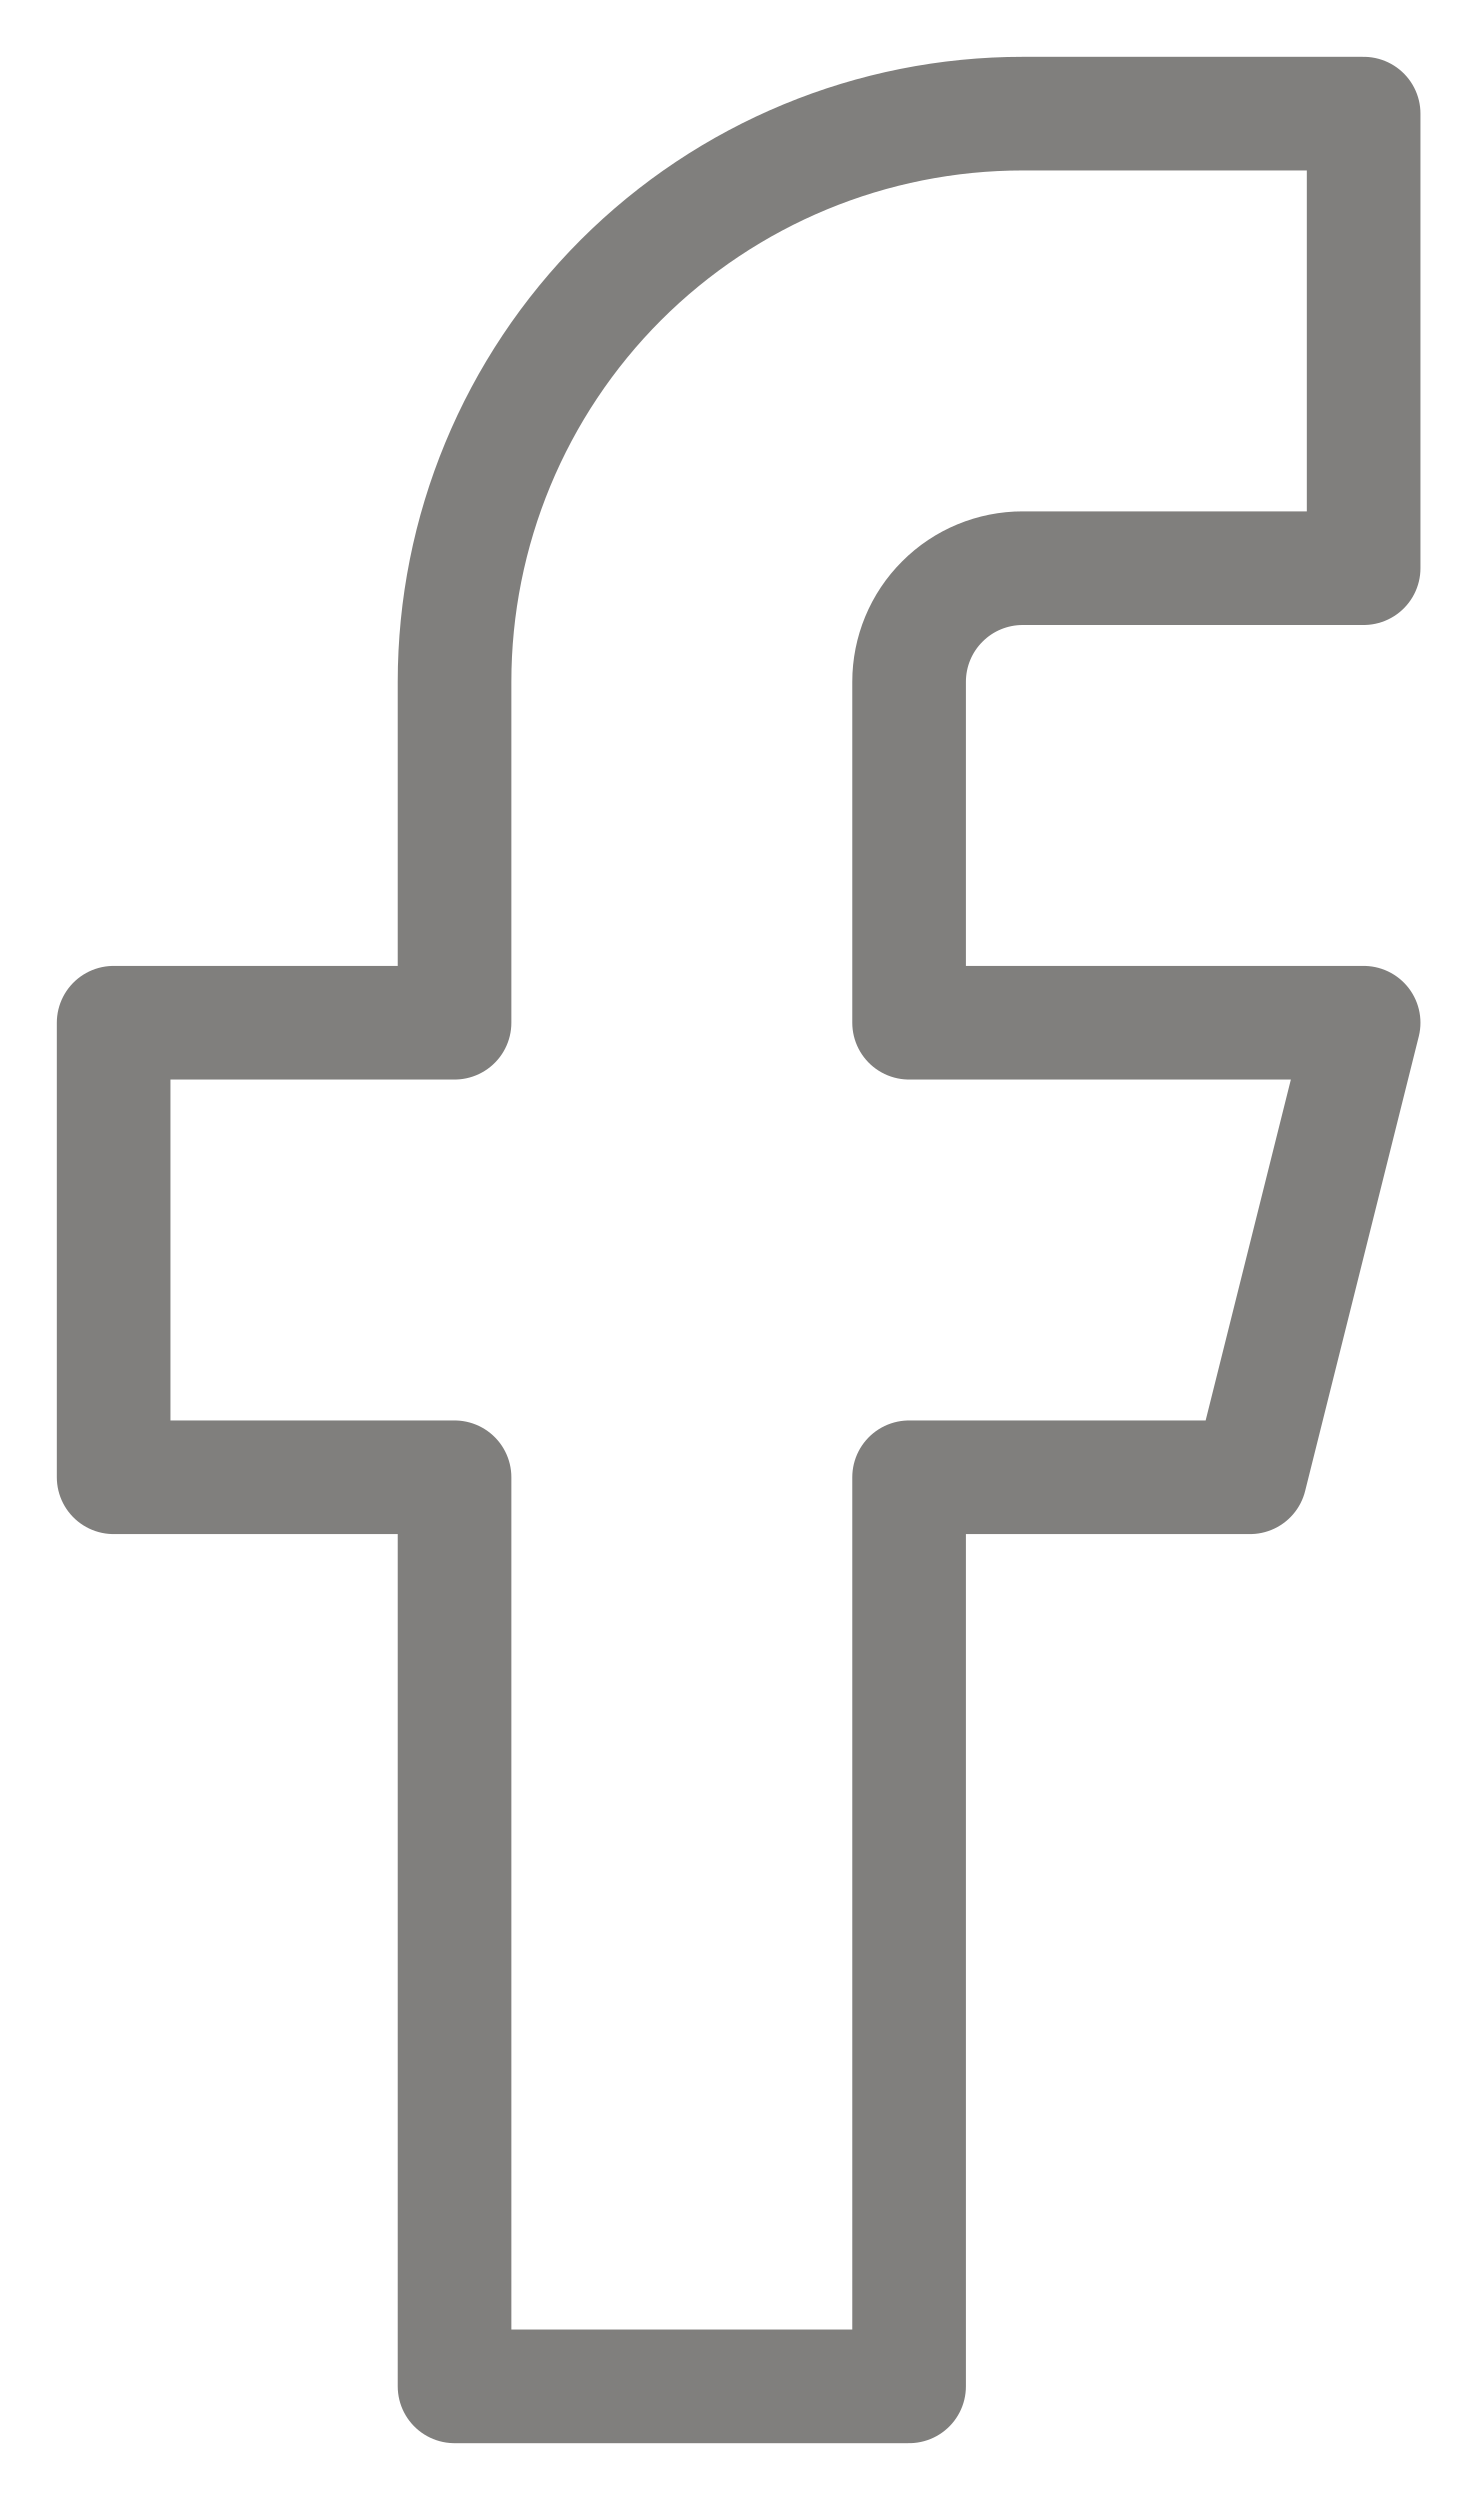
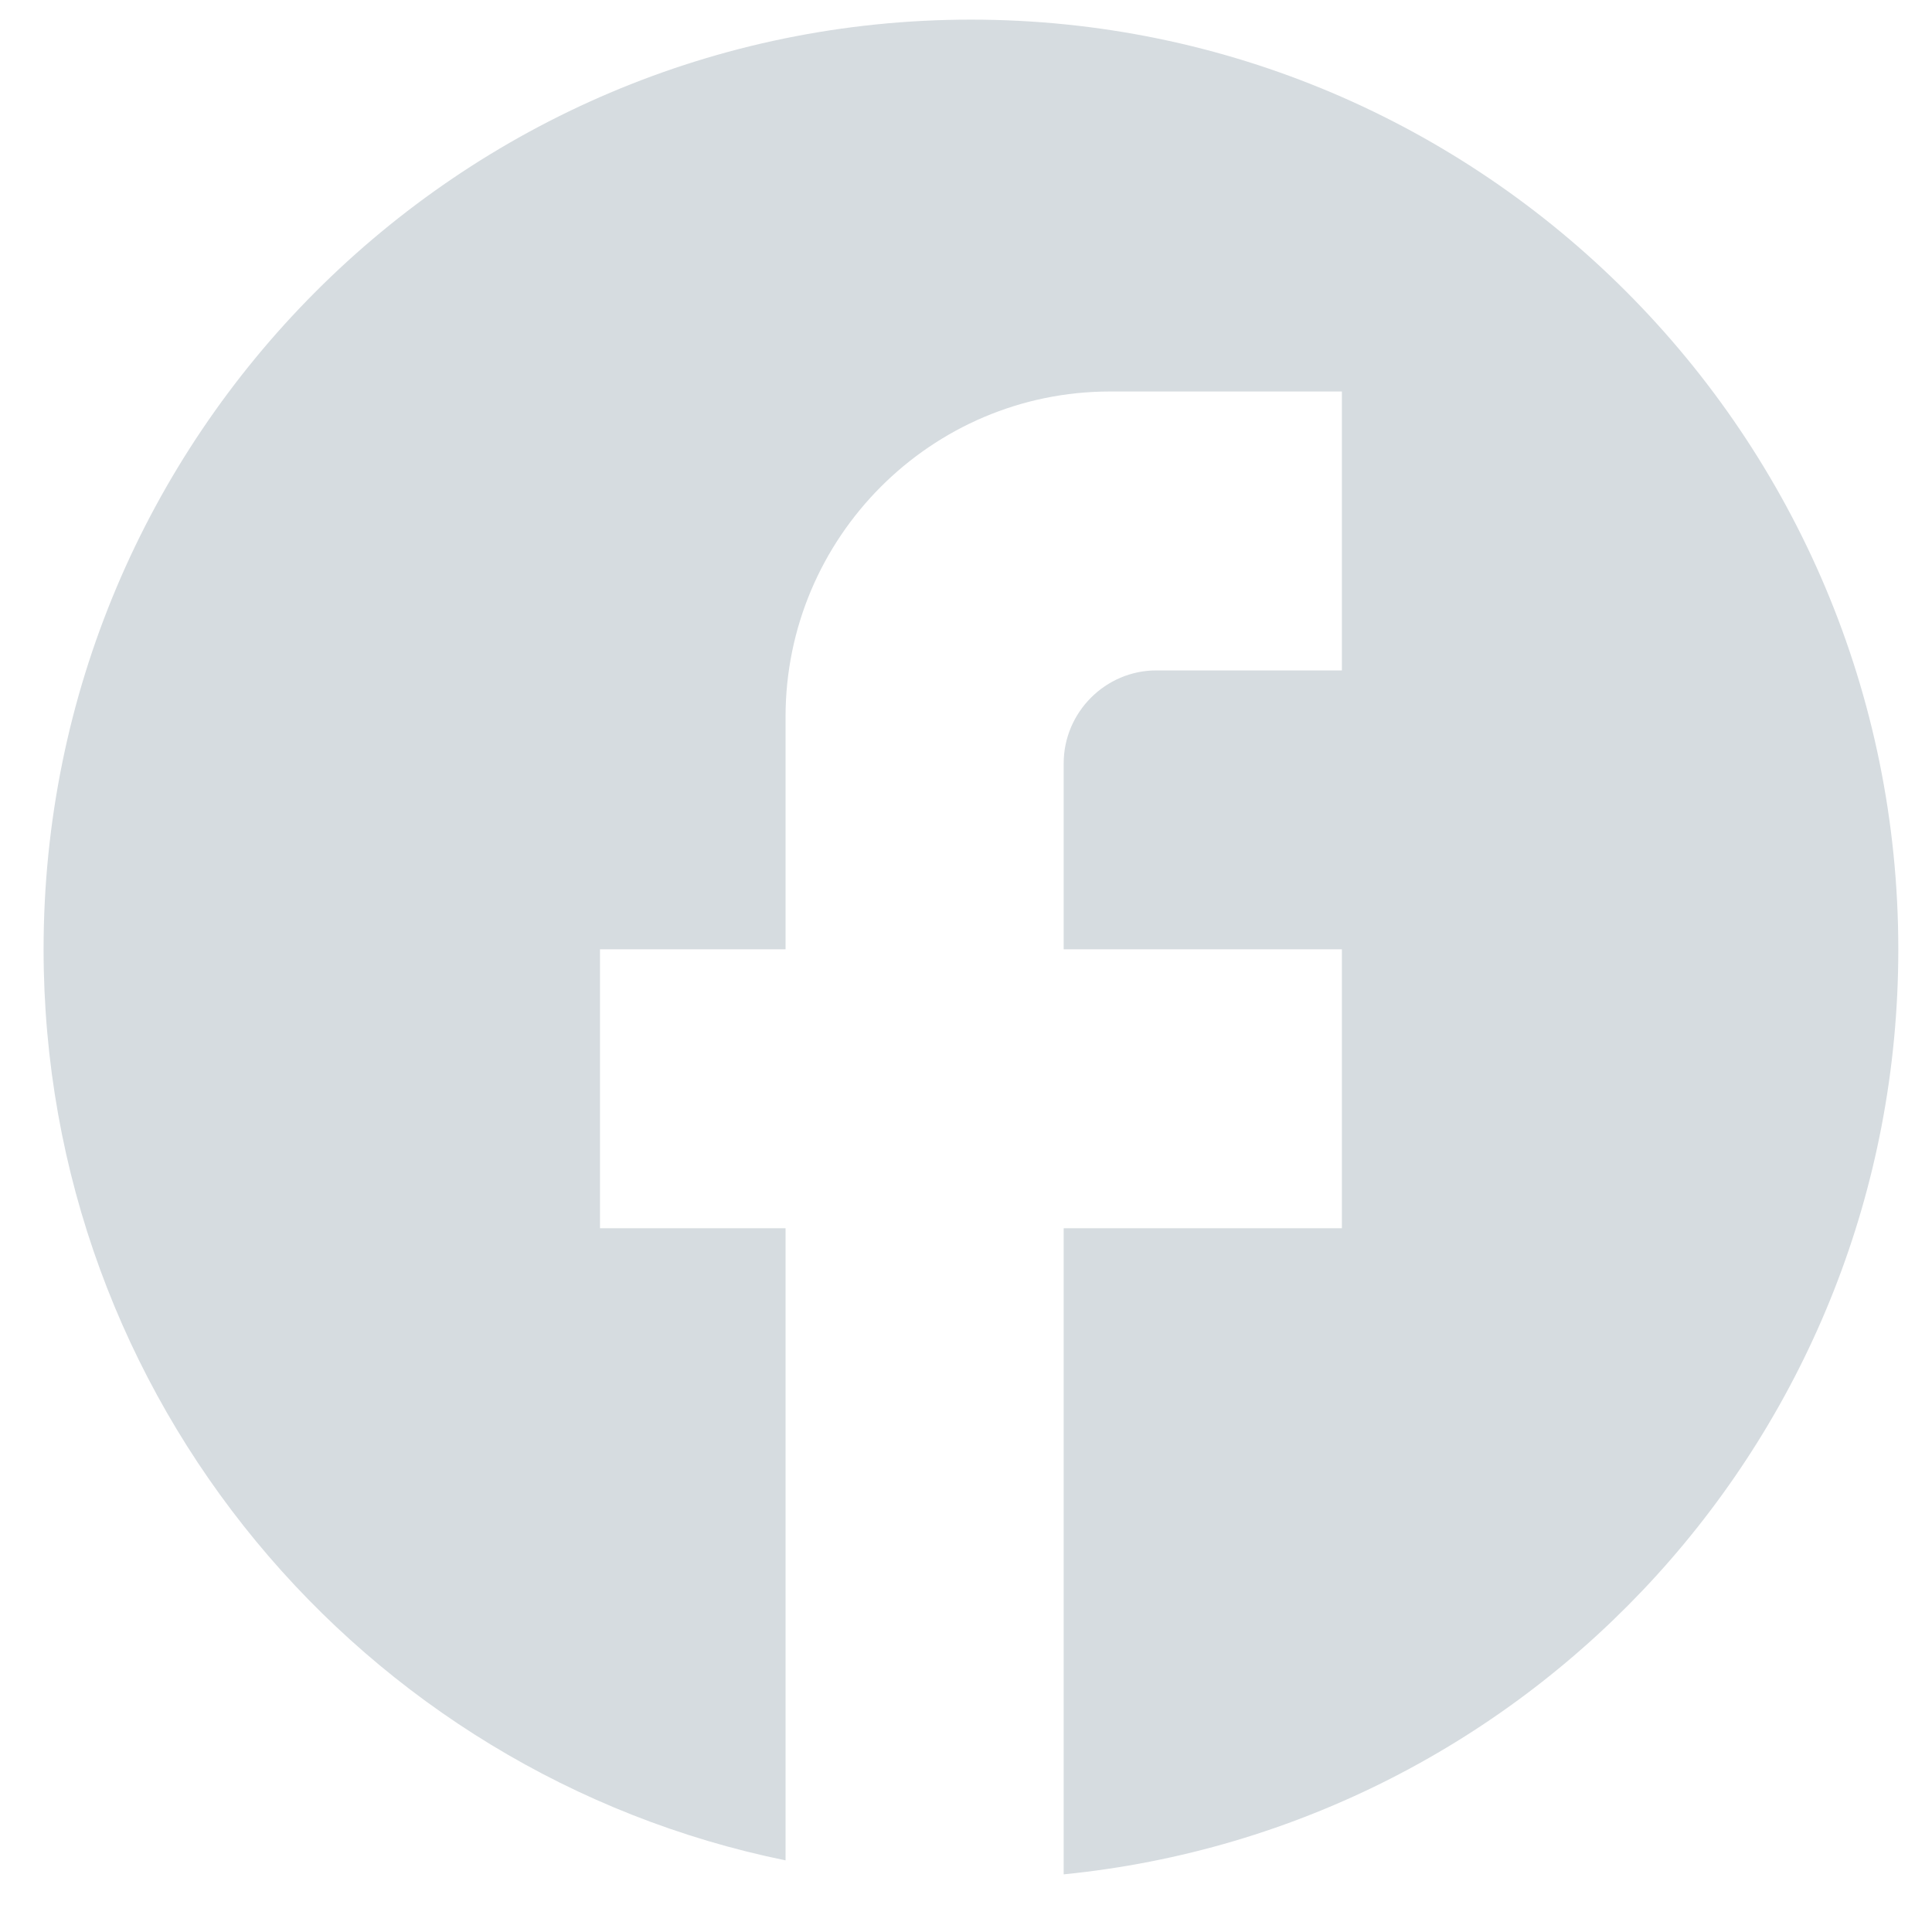
- <svg xmlns="http://www.w3.org/2000/svg" width="13" height="22" viewBox="0 0 13 22" fill="none">
-   <path d="M12 1H9C7.674 1 6.402 1.527 5.464 2.464C4.527 3.402 4 4.674 4 6V9H1V13H4V21H8V13H11L12 9H8V6C8 5.735 8.105 5.48 8.293 5.293C8.48 5.105 8.735 5 9 5H12V1Z" stroke="#807F7D" stroke-linecap="round" stroke-linejoin="round" />
+ <svg xmlns="http://www.w3.org/2000/svg" width="25" height="25" viewBox="0 0 25 25" fill="none">
+   <path d="M24.564 12.284C24.564 5.643 19.189 0.254 12.565 0.254C5.94 0.254 0.564 5.643 0.564 12.284C0.564 18.107 4.692 22.955 10.165 24.073V15.893H7.764V12.284H10.165V9.276C10.165 6.955 12.049 5.066 14.364 5.066H17.364V8.675H14.964C14.305 8.675 13.764 9.216 13.764 9.878V12.284H17.364V15.893H13.764V24.254C19.825 23.652 24.564 18.528 24.564 12.284Z" fill="#D6DCE0" />
</svg>
